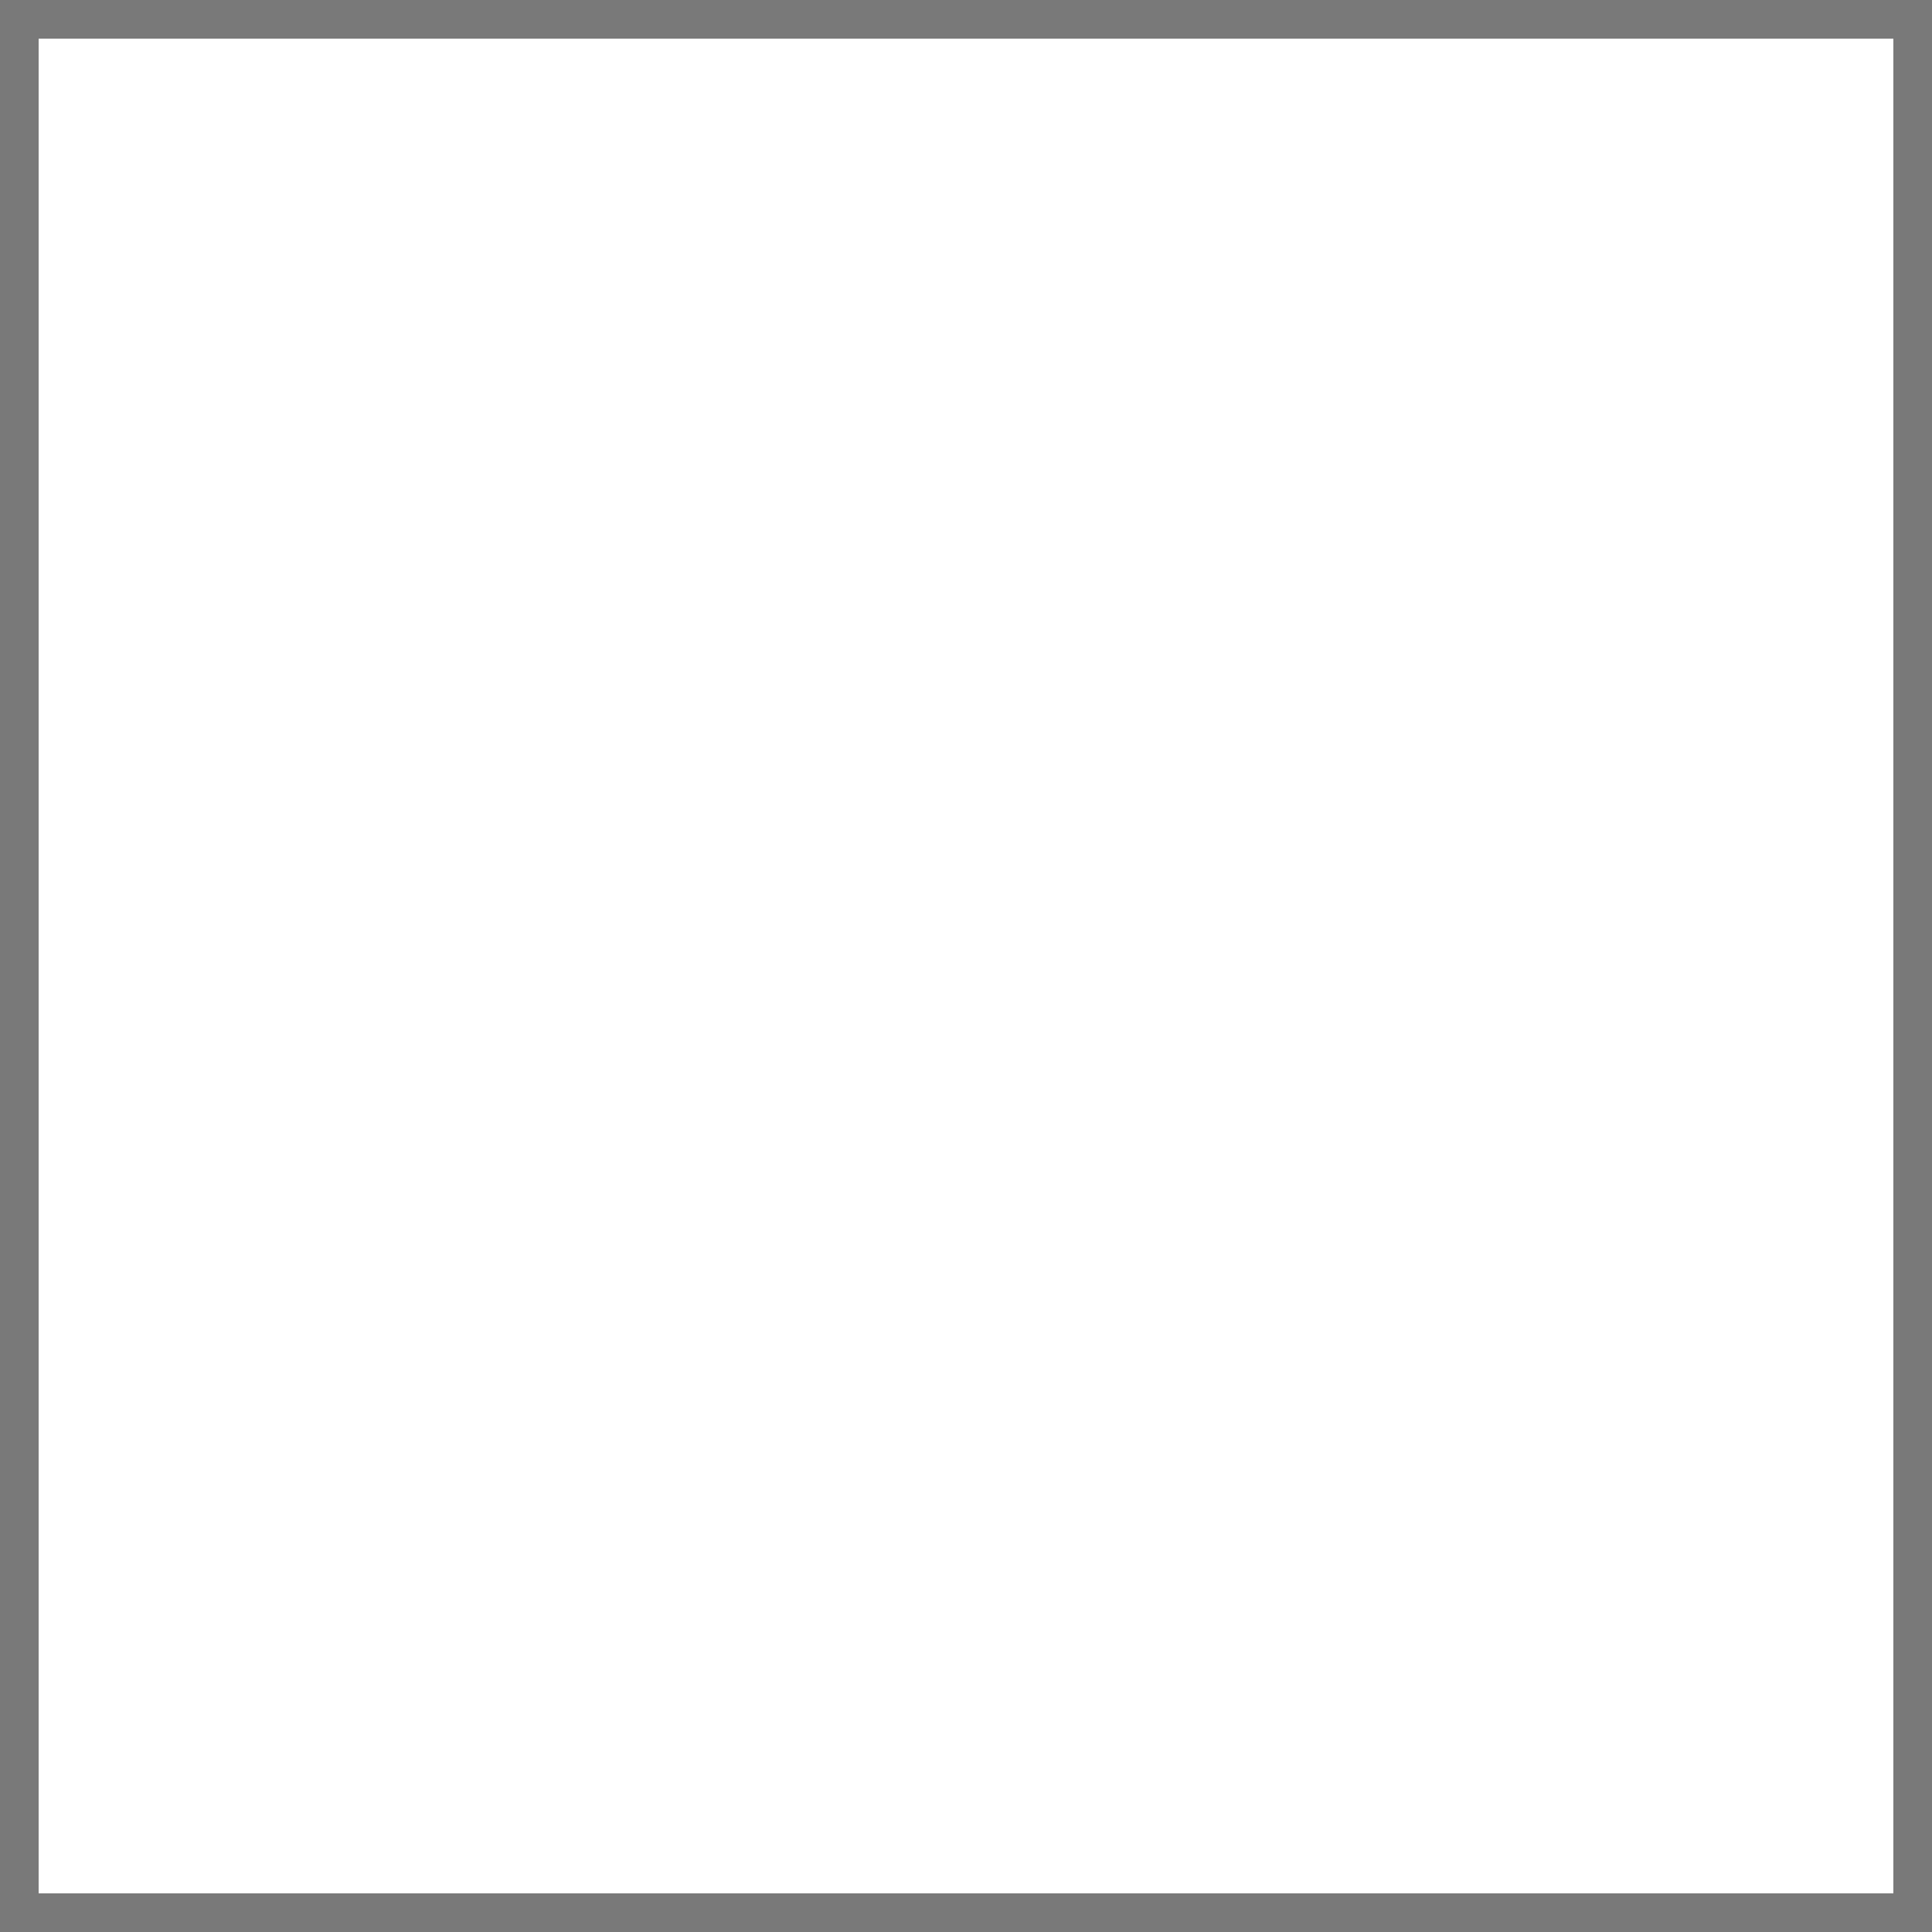
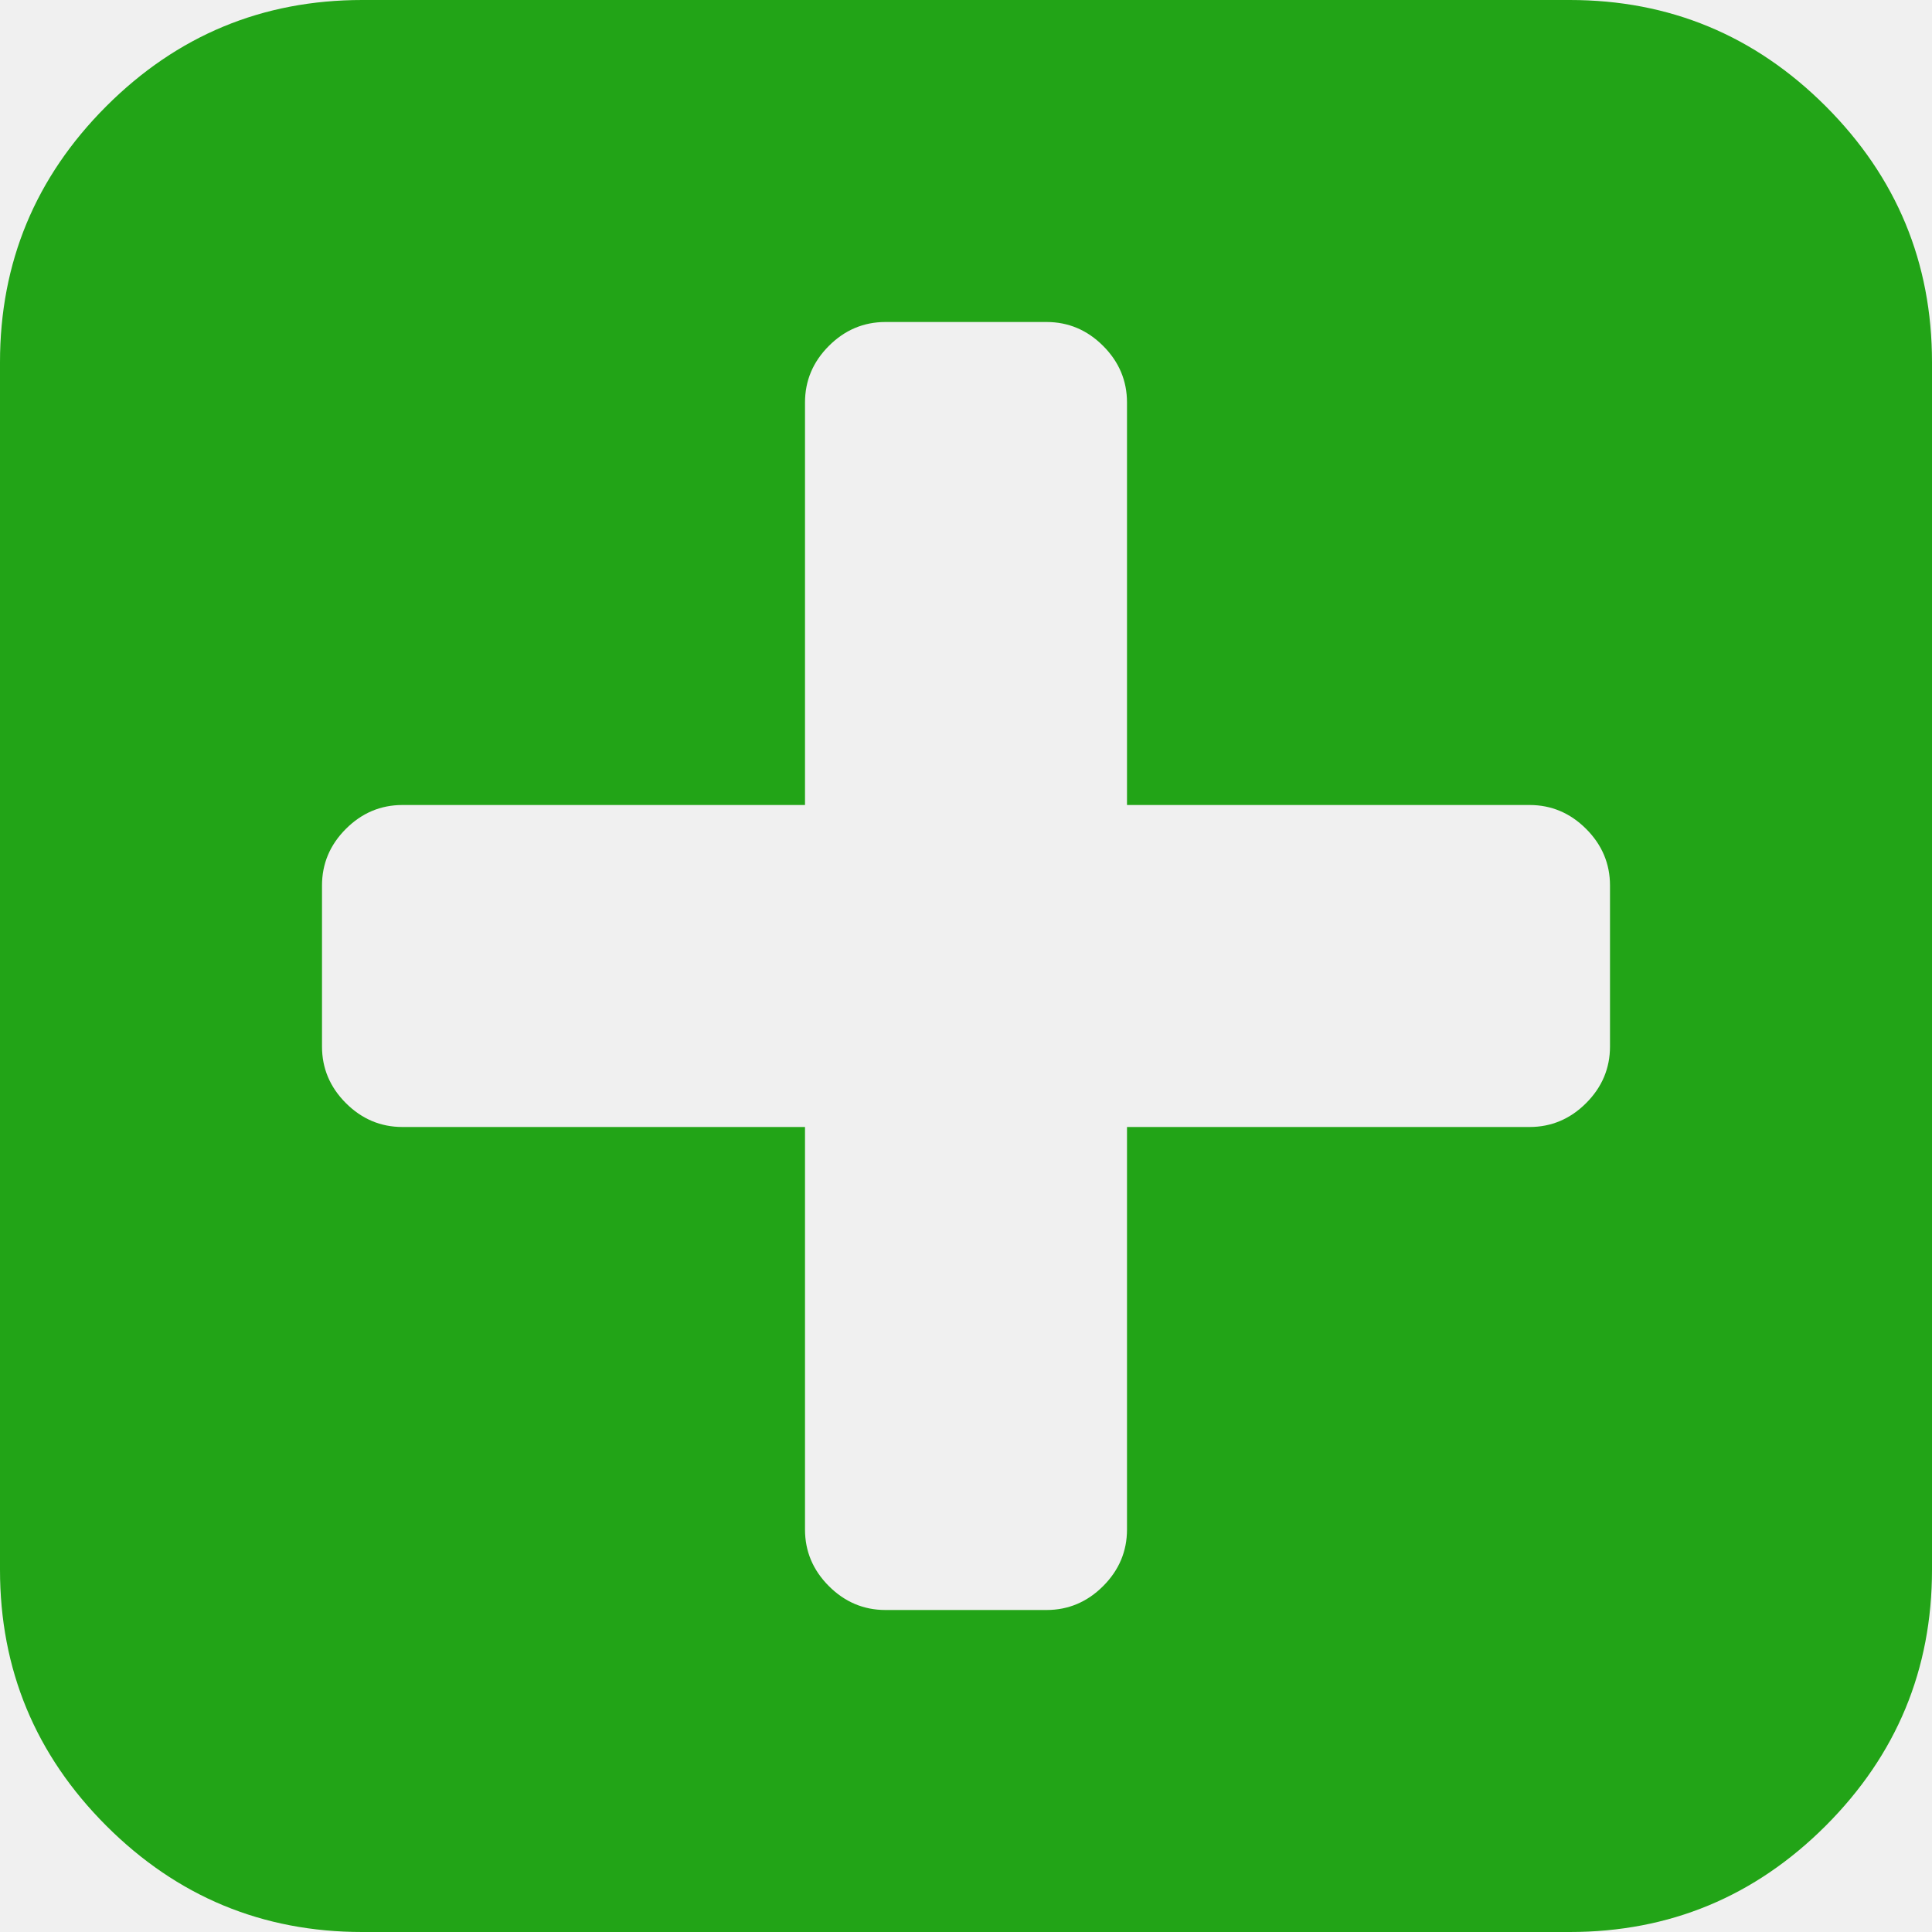
- <svg xmlns="http://www.w3.org/2000/svg" version="1.1" width="50px" height="50px" viewBox="600 583  50 50">
-   <path d="M 600.5 583.5  L 649.5 583.5  L 649.5 632.5  L 600.5 632.5  L 600.5 583.5  Z " fill-rule="nonzero" fill="#ffffff" stroke="none" />
-   <path d="M 600.5 583.5  L 649.5 583.5  L 649.5 632.5  L 600.5 632.5  L 600.5 583.5  Z " stroke-width="1" stroke="#797979" fill="none" />
+ <svg xmlns="http://www.w3.org/2000/svg" version="1.1" width="33px" height="33px">
+   <g transform="matrix(1 0 0 1 -690 -212 )">
+     <path d="M 27.092 18.842  C 27.364 18.57  27.5 18.247  27.5 17.875  L 27.5 15.125  C 27.5 14.753  27.364 14.43  27.092 14.158  C 26.82 13.886  26.497 13.75  26.125 13.75  L 19.25 13.75  L 19.25 6.875  C 19.25 6.503  19.114 6.18  18.842 5.908  C 18.57 5.636  18.247 5.5  17.875 5.5  L 15.125 5.5  C 14.753 5.5  14.43 5.636  14.158 5.908  C 13.886 6.18  13.75 6.503  13.75 6.875  L 13.75 13.75  L 6.875 13.75  C 6.503 13.75  6.18 13.886  5.908 14.158  C 5.636 14.43  5.5 14.753  5.5 15.125  L 5.5 17.875  C 5.5 18.247  5.636 18.57  5.908 18.842  C 6.18 19.114  6.503 19.25  6.875 19.25  L 13.75 19.25  L 13.75 26.125  C 13.75 26.497  13.886 26.82  14.158 27.092  C 14.43 27.364  14.753 27.5  15.125 27.5  L 17.875 27.5  C 18.247 27.5  18.57 27.364  18.842 27.092  C 19.114 26.82  19.25 26.497  19.25 26.125  L 19.25 19.25  L 26.125 19.25  C 26.497 19.25  26.82 19.114  27.092 18.842  Z M 31.185 1.815  C 32.395 3.026  33 4.483  33 6.188  L 33 26.812  C 33 28.517  32.395 29.974  31.185 31.185  C 29.974 32.395  28.517 33  26.812 33  L 6.188 33  C 4.483 33  3.026 32.395  1.815 31.185  C 0.605 29.974  0 28.517  0 26.812  L 0 6.188  C 0 4.483  0.605 3.026  1.815 1.815  C 3.026 0.605  4.483 0  6.188 0  L 26.812 0  C 28.517 0  29.974 0.605  31.185 1.815  Z " fill-rule="nonzero" fill="#22a417" stroke="none" transform="matrix(1 0 0 1 690 212 )" />
+   </g>
</svg>
